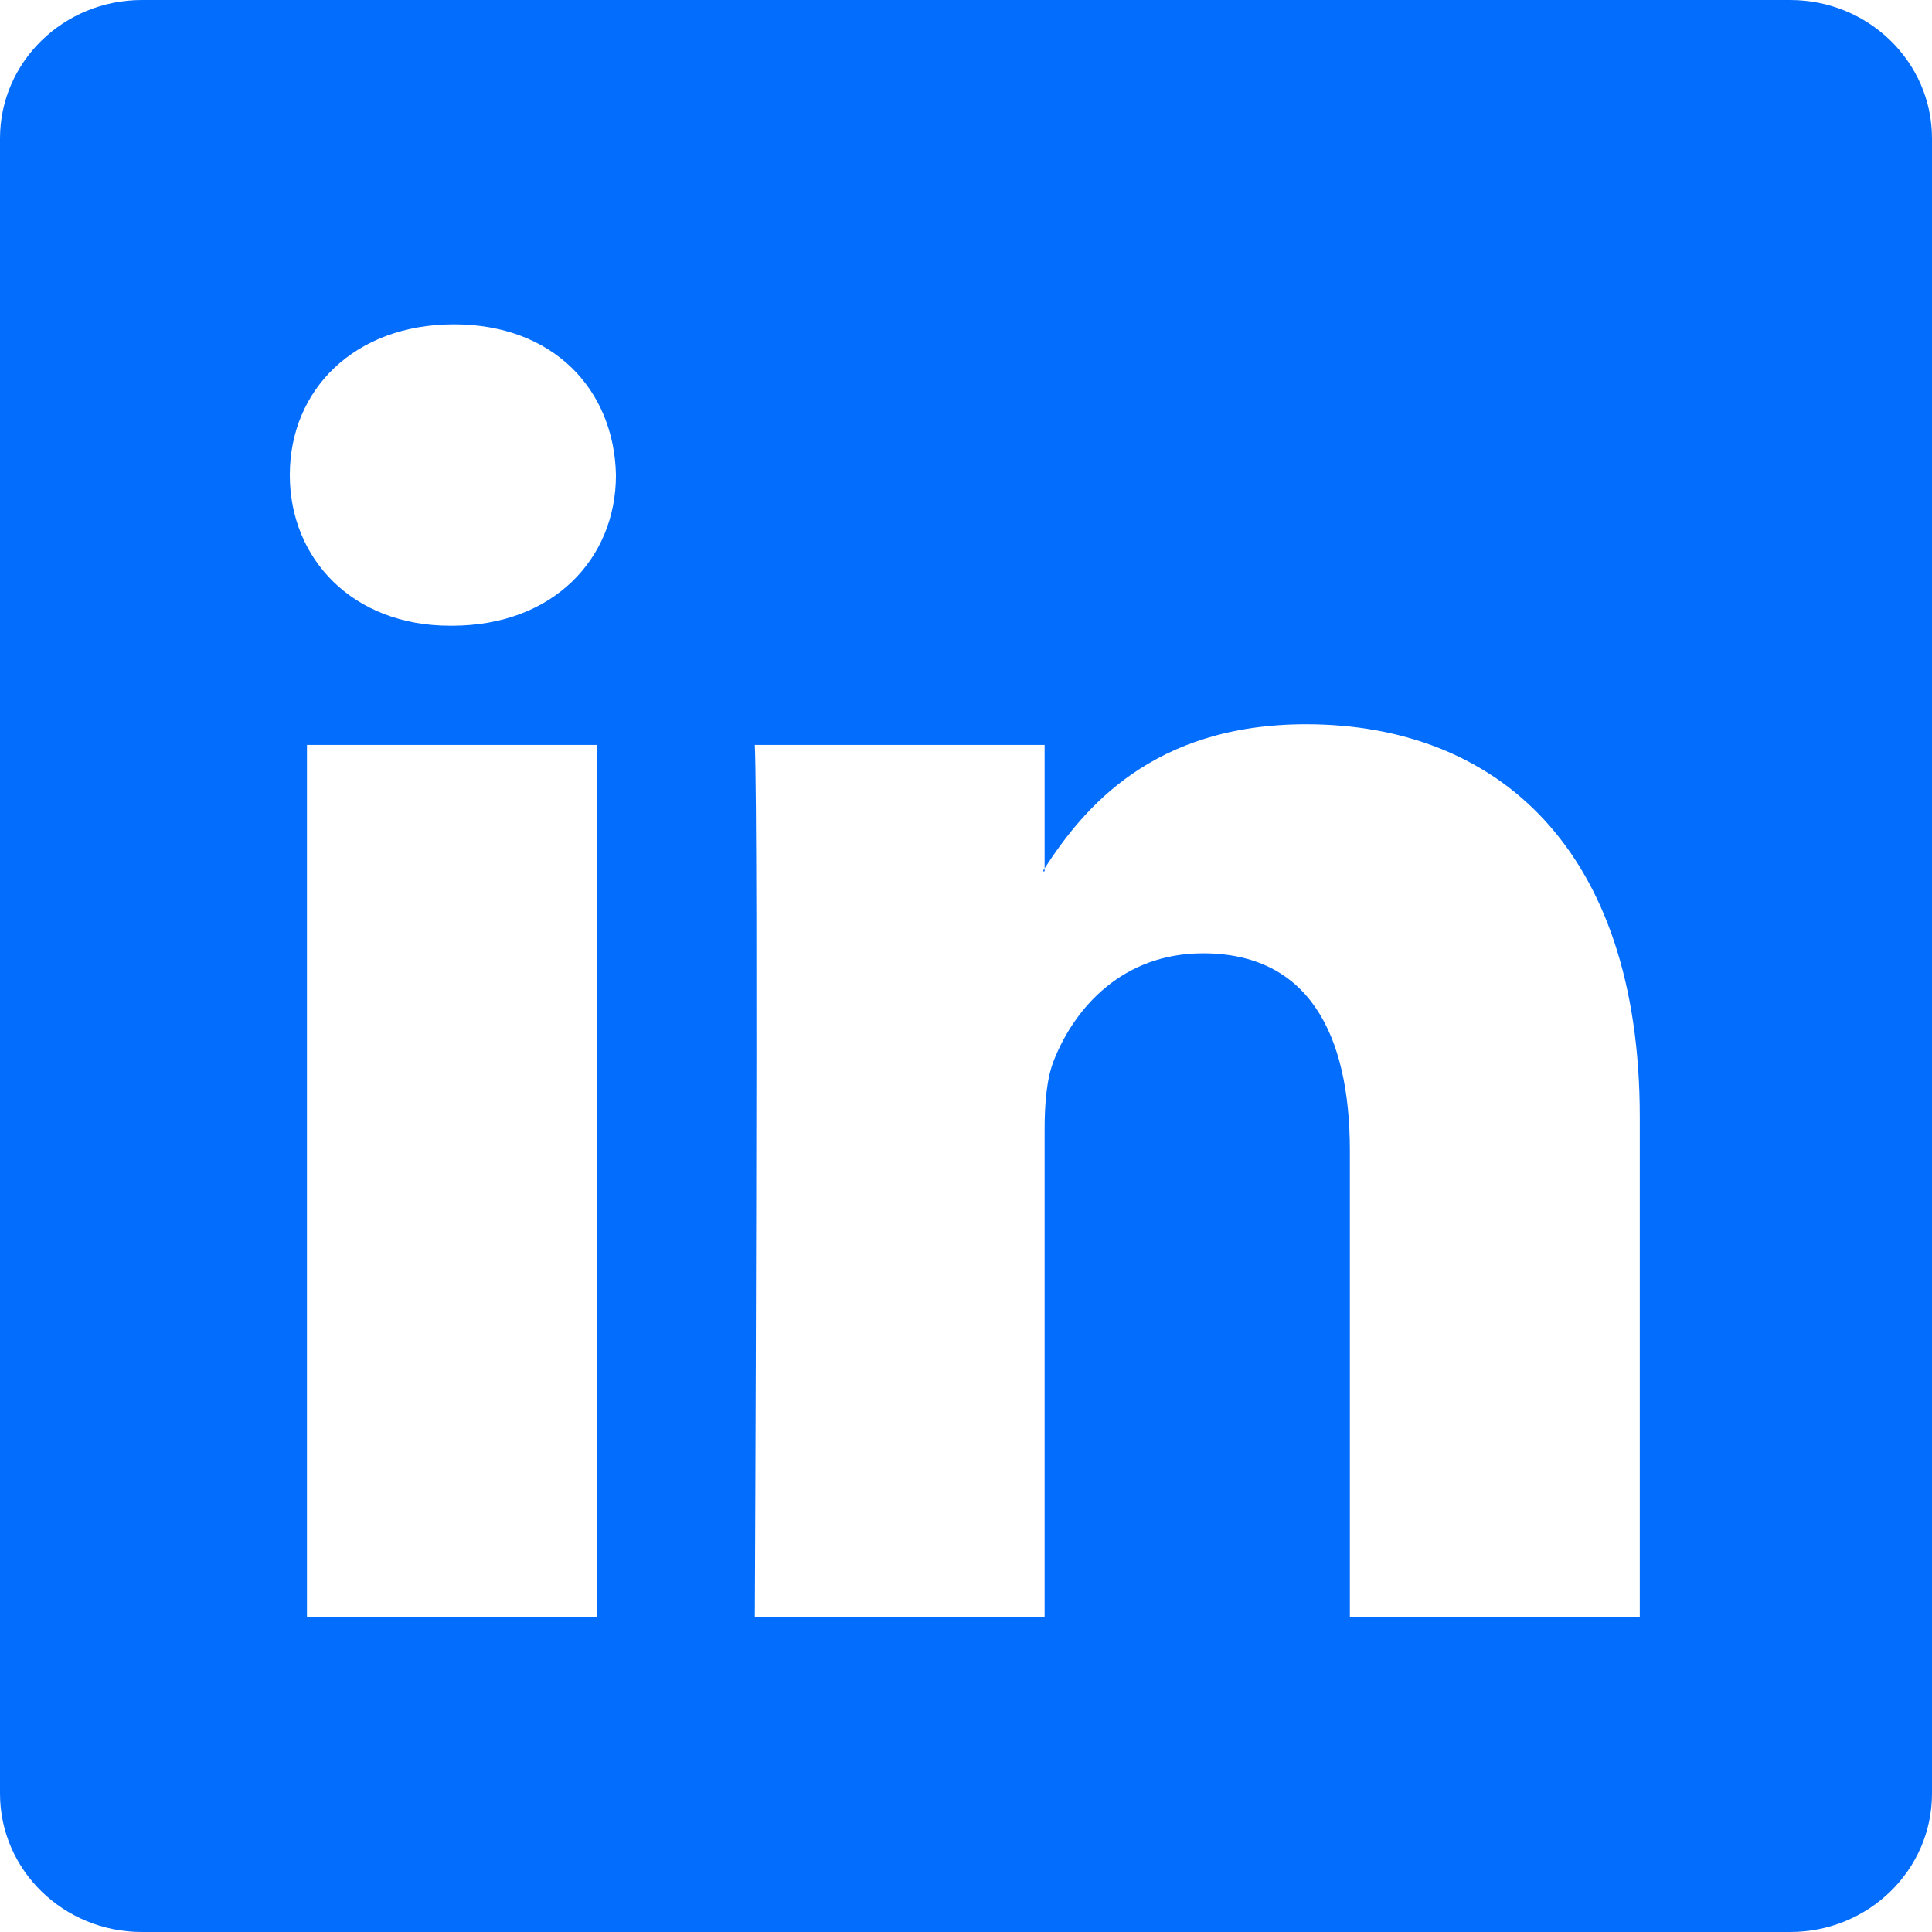
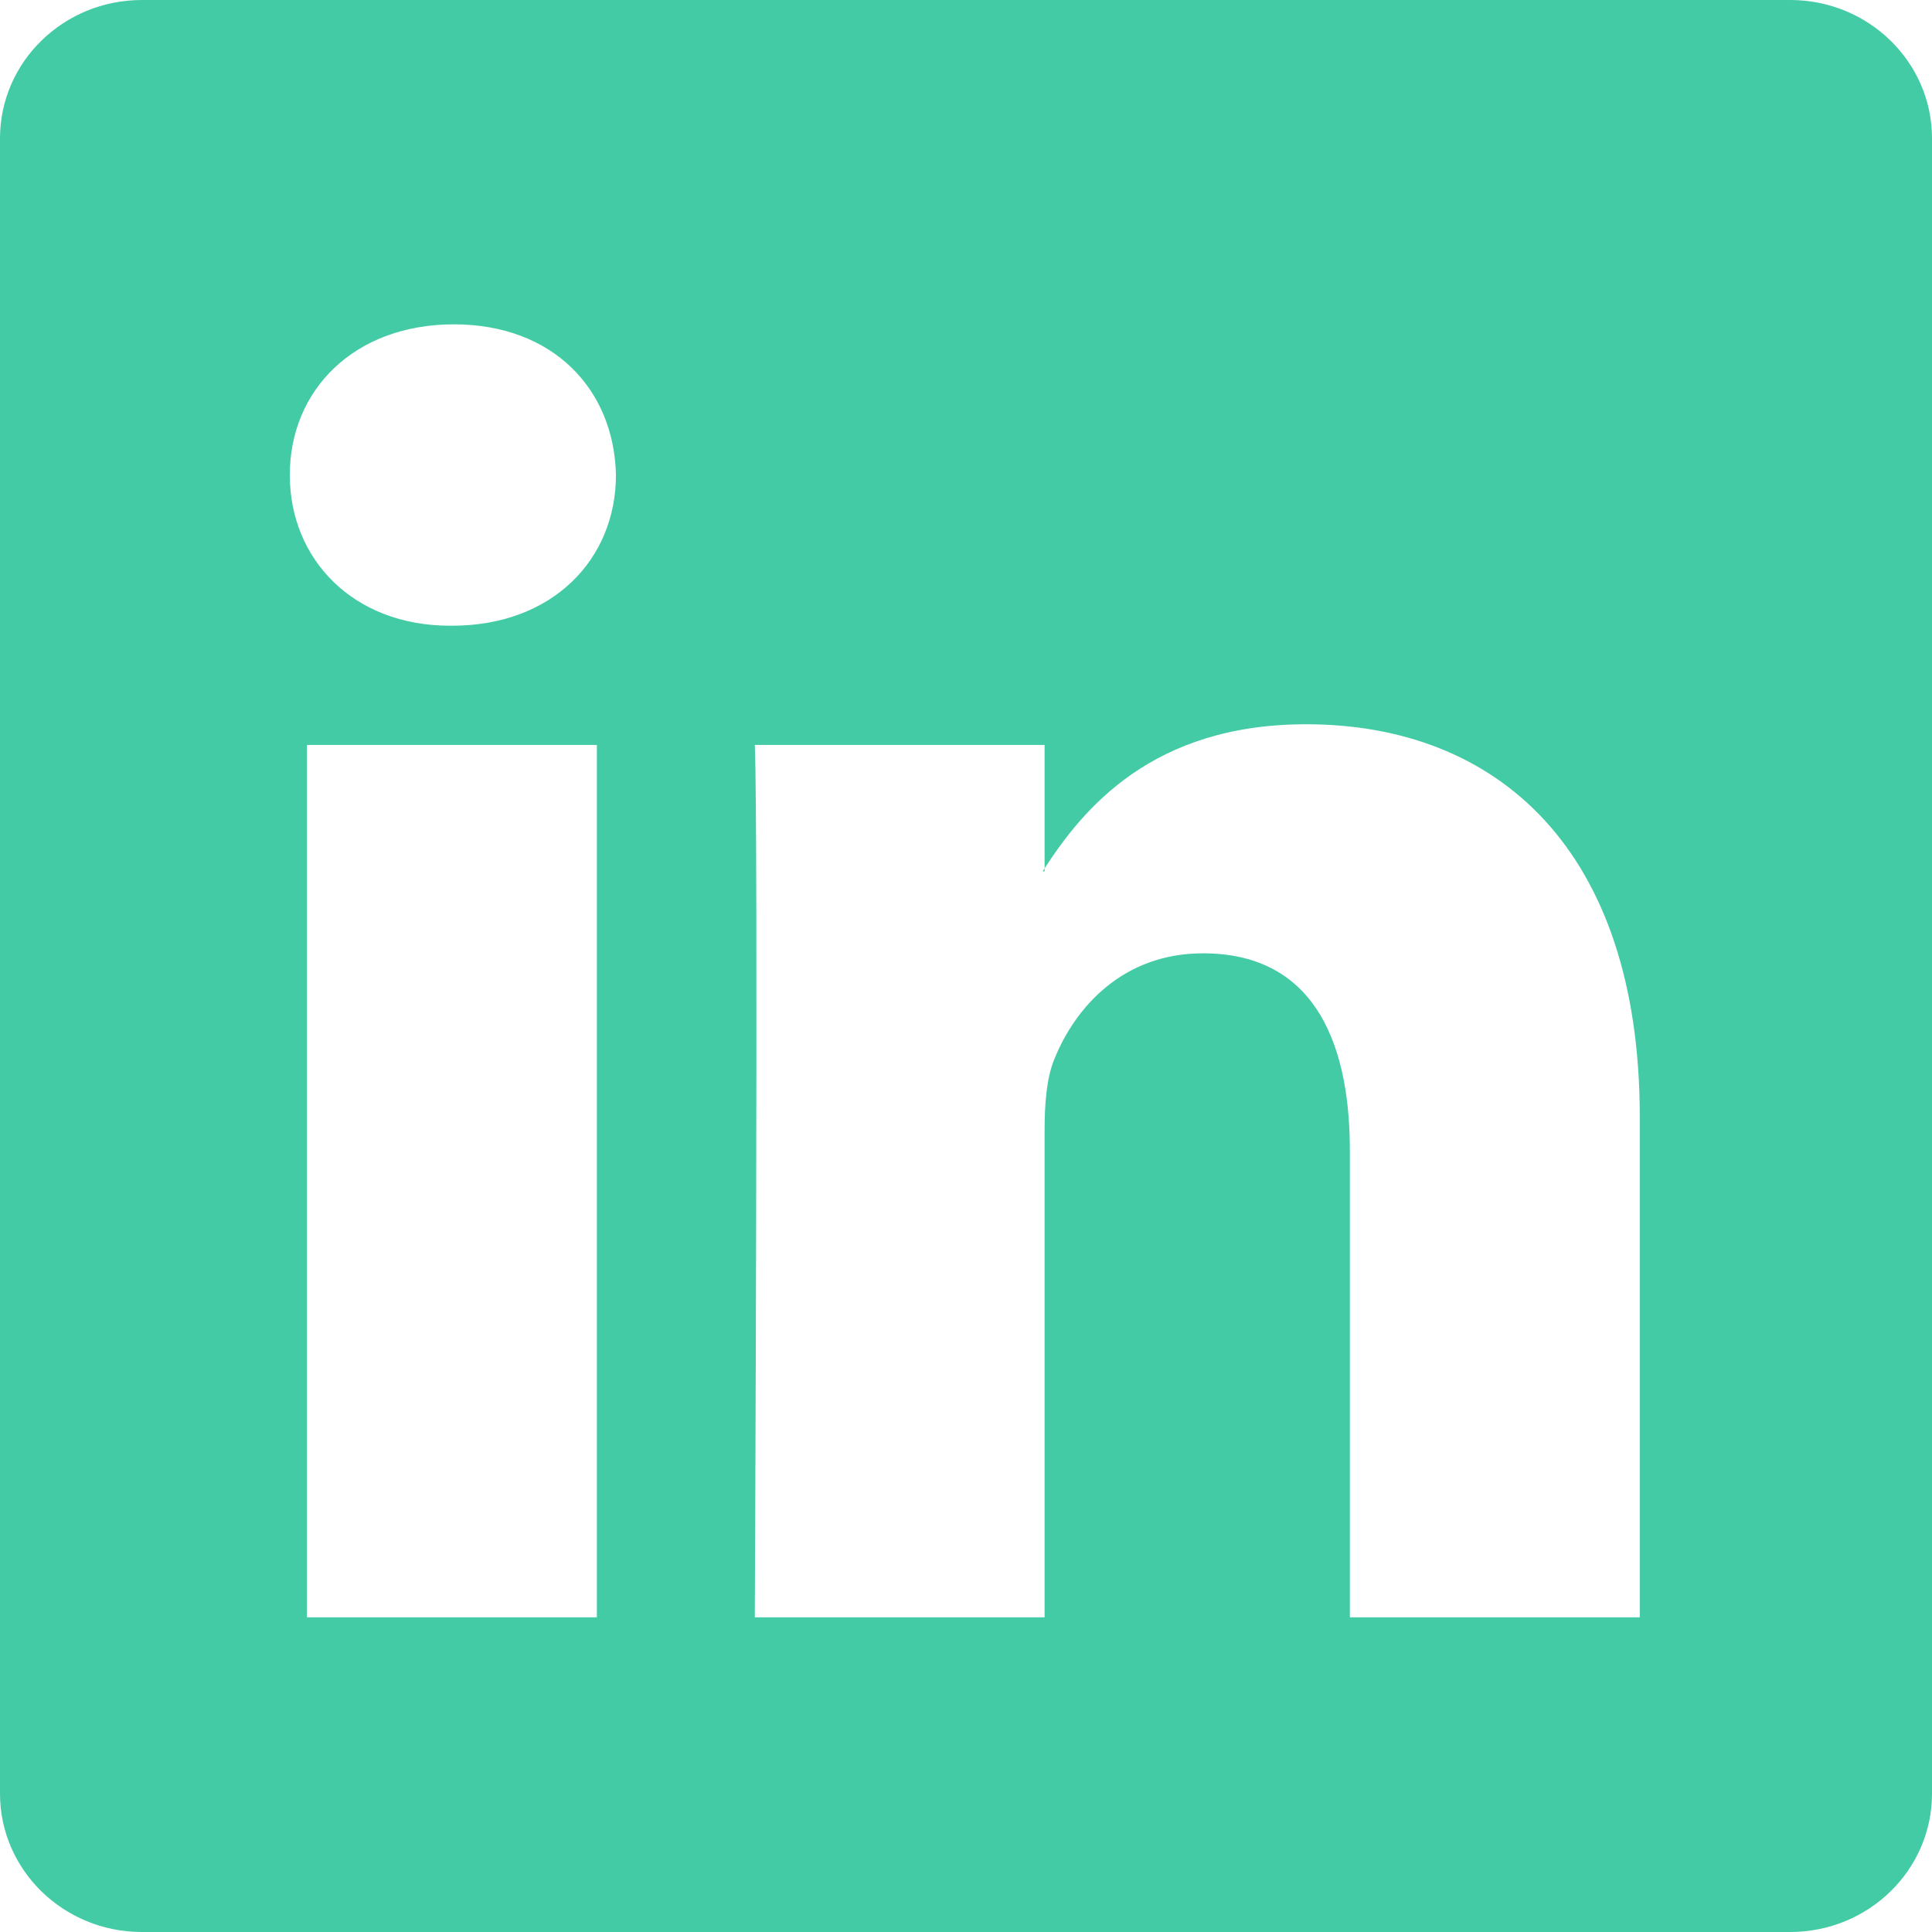
- <svg xmlns="http://www.w3.org/2000/svg" width="16" height="16" fill="currentColor" class="bi bi-linkedin" viewBox="0 0 16 16" color="#036dfe">
+ <svg xmlns="http://www.w3.org/2000/svg" width="16" height="16" fill="currentColor" class="bi bi-linkedin" viewBox="0 0 16 16" color="#42CBA5">
  <path d="M0 1.146C0 .513.526 0 1.175 0h13.65C15.474 0 16 .513 16 1.146v13.708c0 .633-.526 1.146-1.175 1.146H1.175C.526 16 0 15.487 0 14.854V1.146zm4.943 12.248V6.169H2.542v7.225h2.401m-1.2-8.212c.837 0 1.358-.554 1.358-1.248-.015-.709-.52-1.248-1.342-1.248-.822 0-1.359.54-1.359 1.248 0 .694.521 1.248 1.327 1.248h.016zm4.908 8.212V9.359c0-.216.016-.432.08-.586.173-.431.568-.878 1.232-.878.869 0 1.216.662 1.216 1.634v3.865h2.401V9.25c0-2.22-1.184-3.252-2.764-3.252-1.274 0-1.845.7-2.165 1.193v.025h-.016a5.54 5.54 0 0 1 .016-.025V6.169h-2.4c.03.678 0 7.225 0 7.225h2.4" />
</svg>
